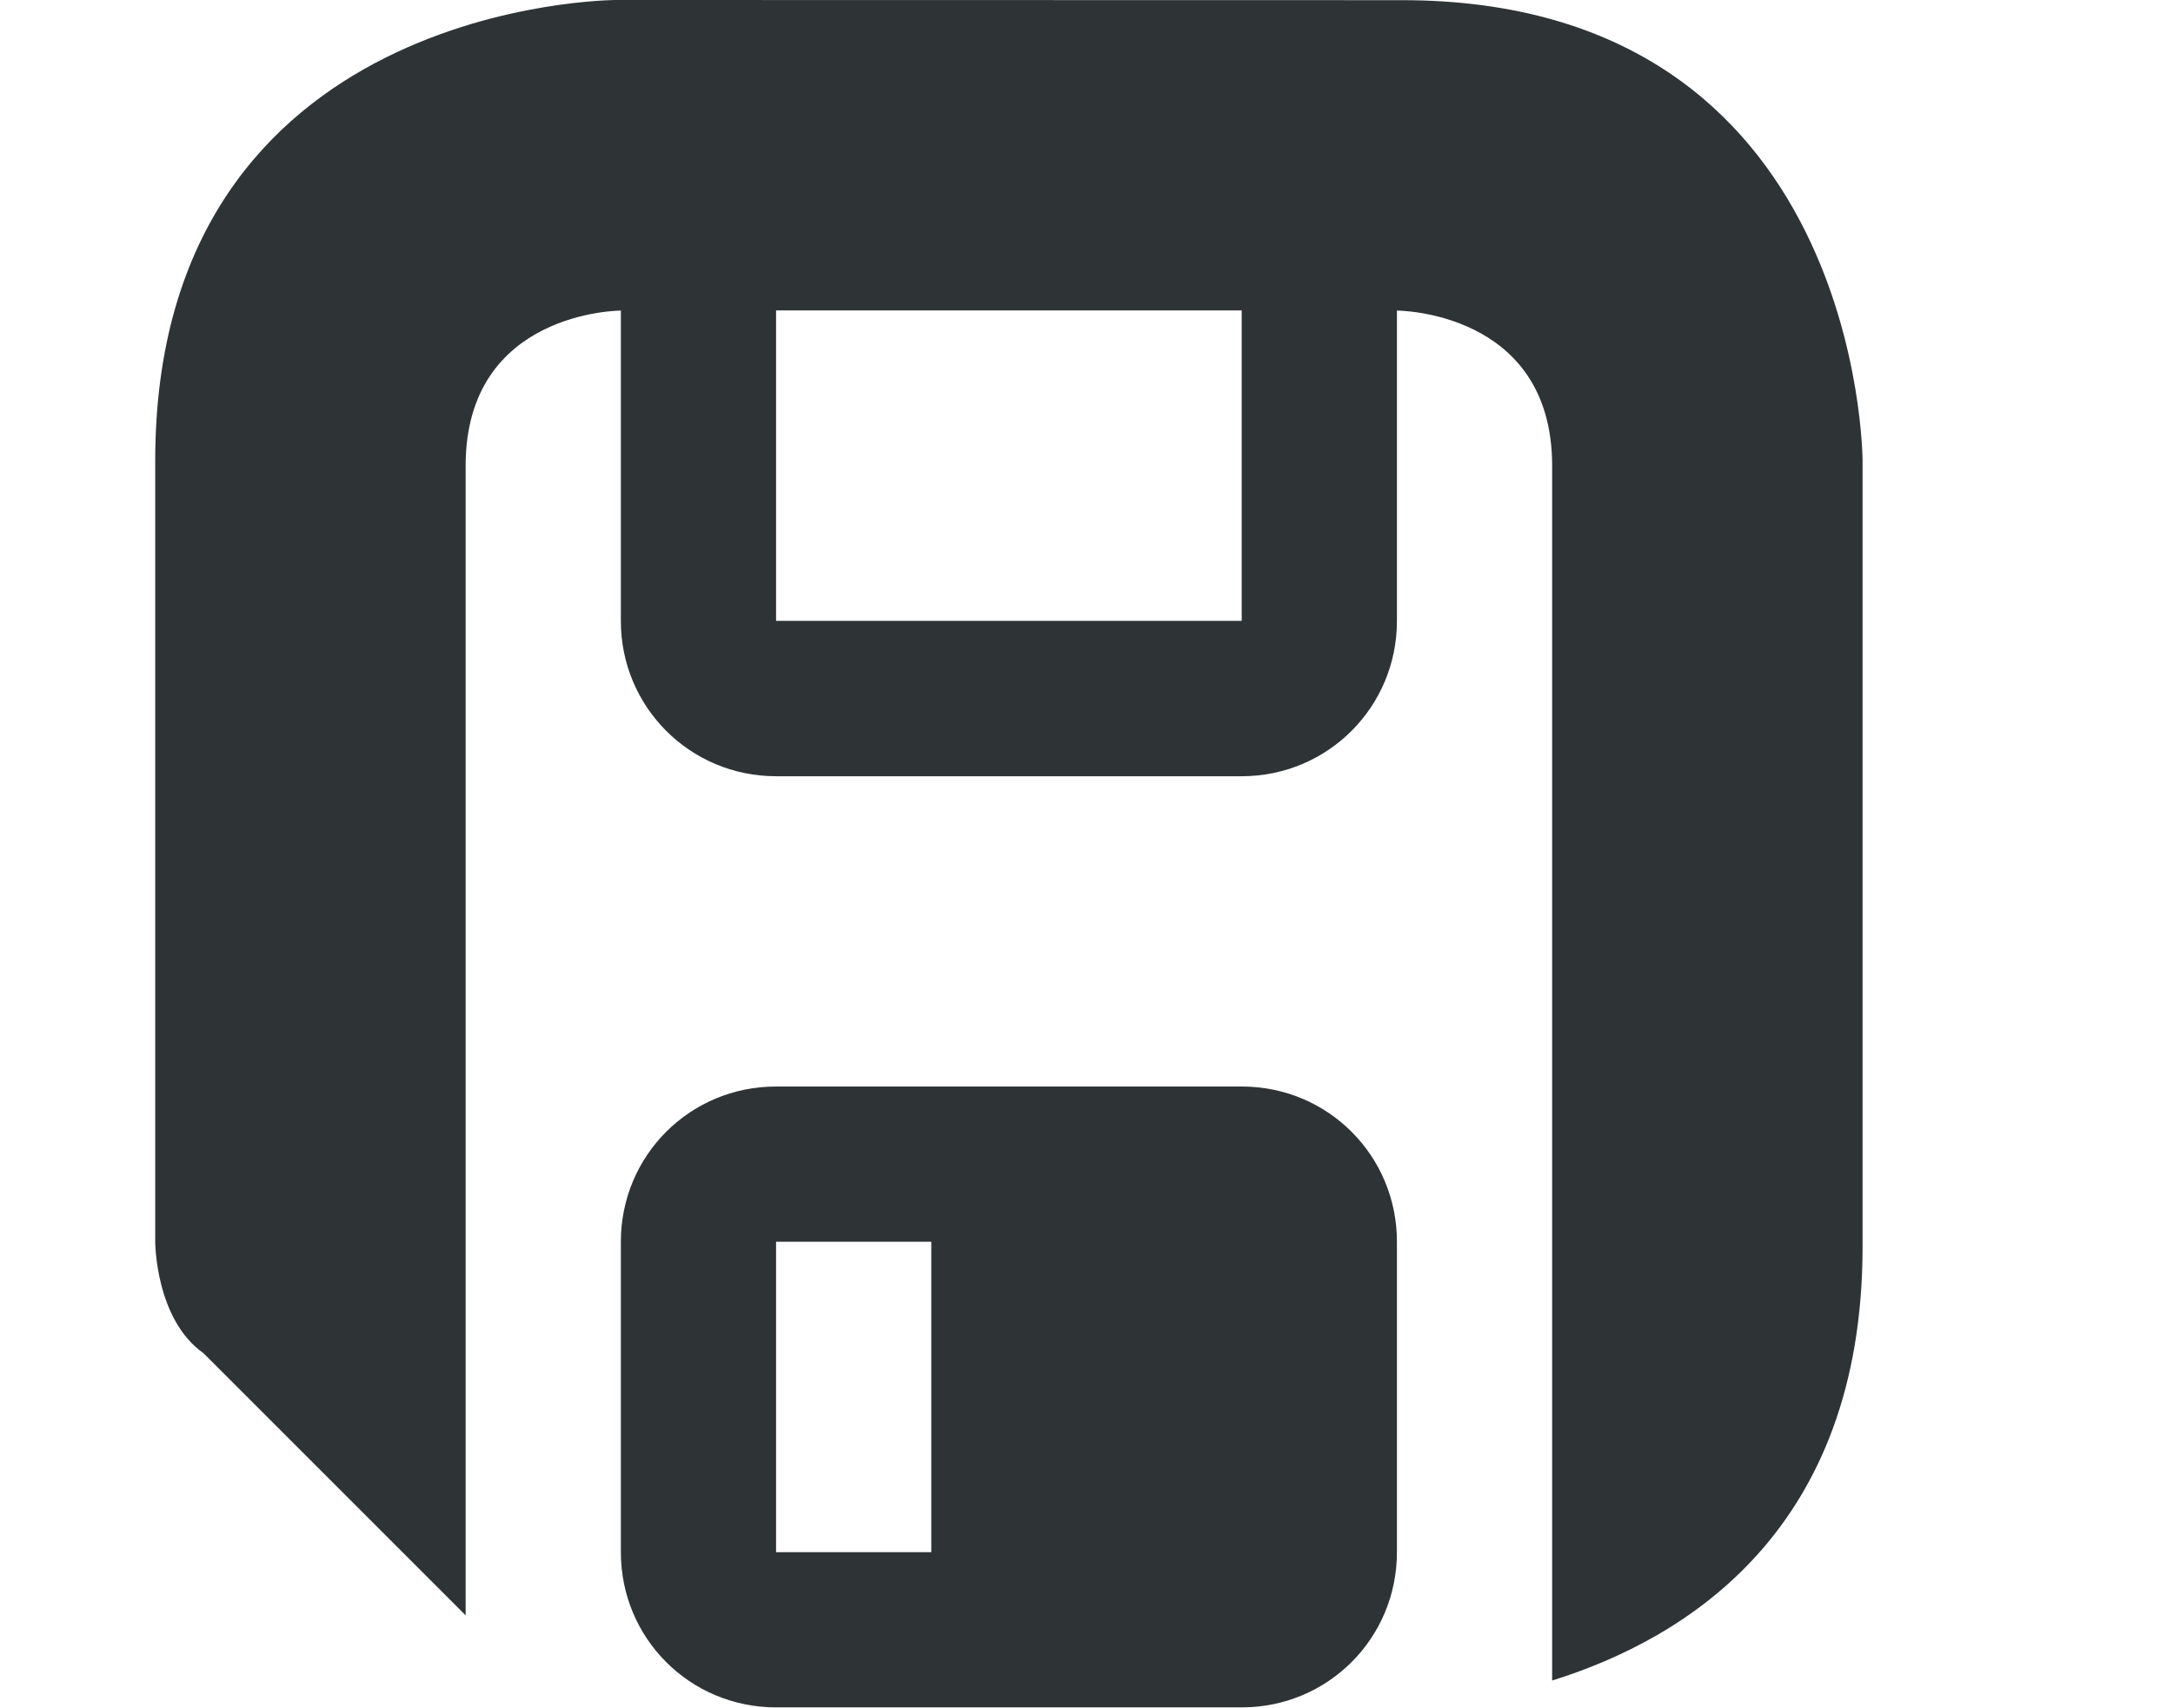
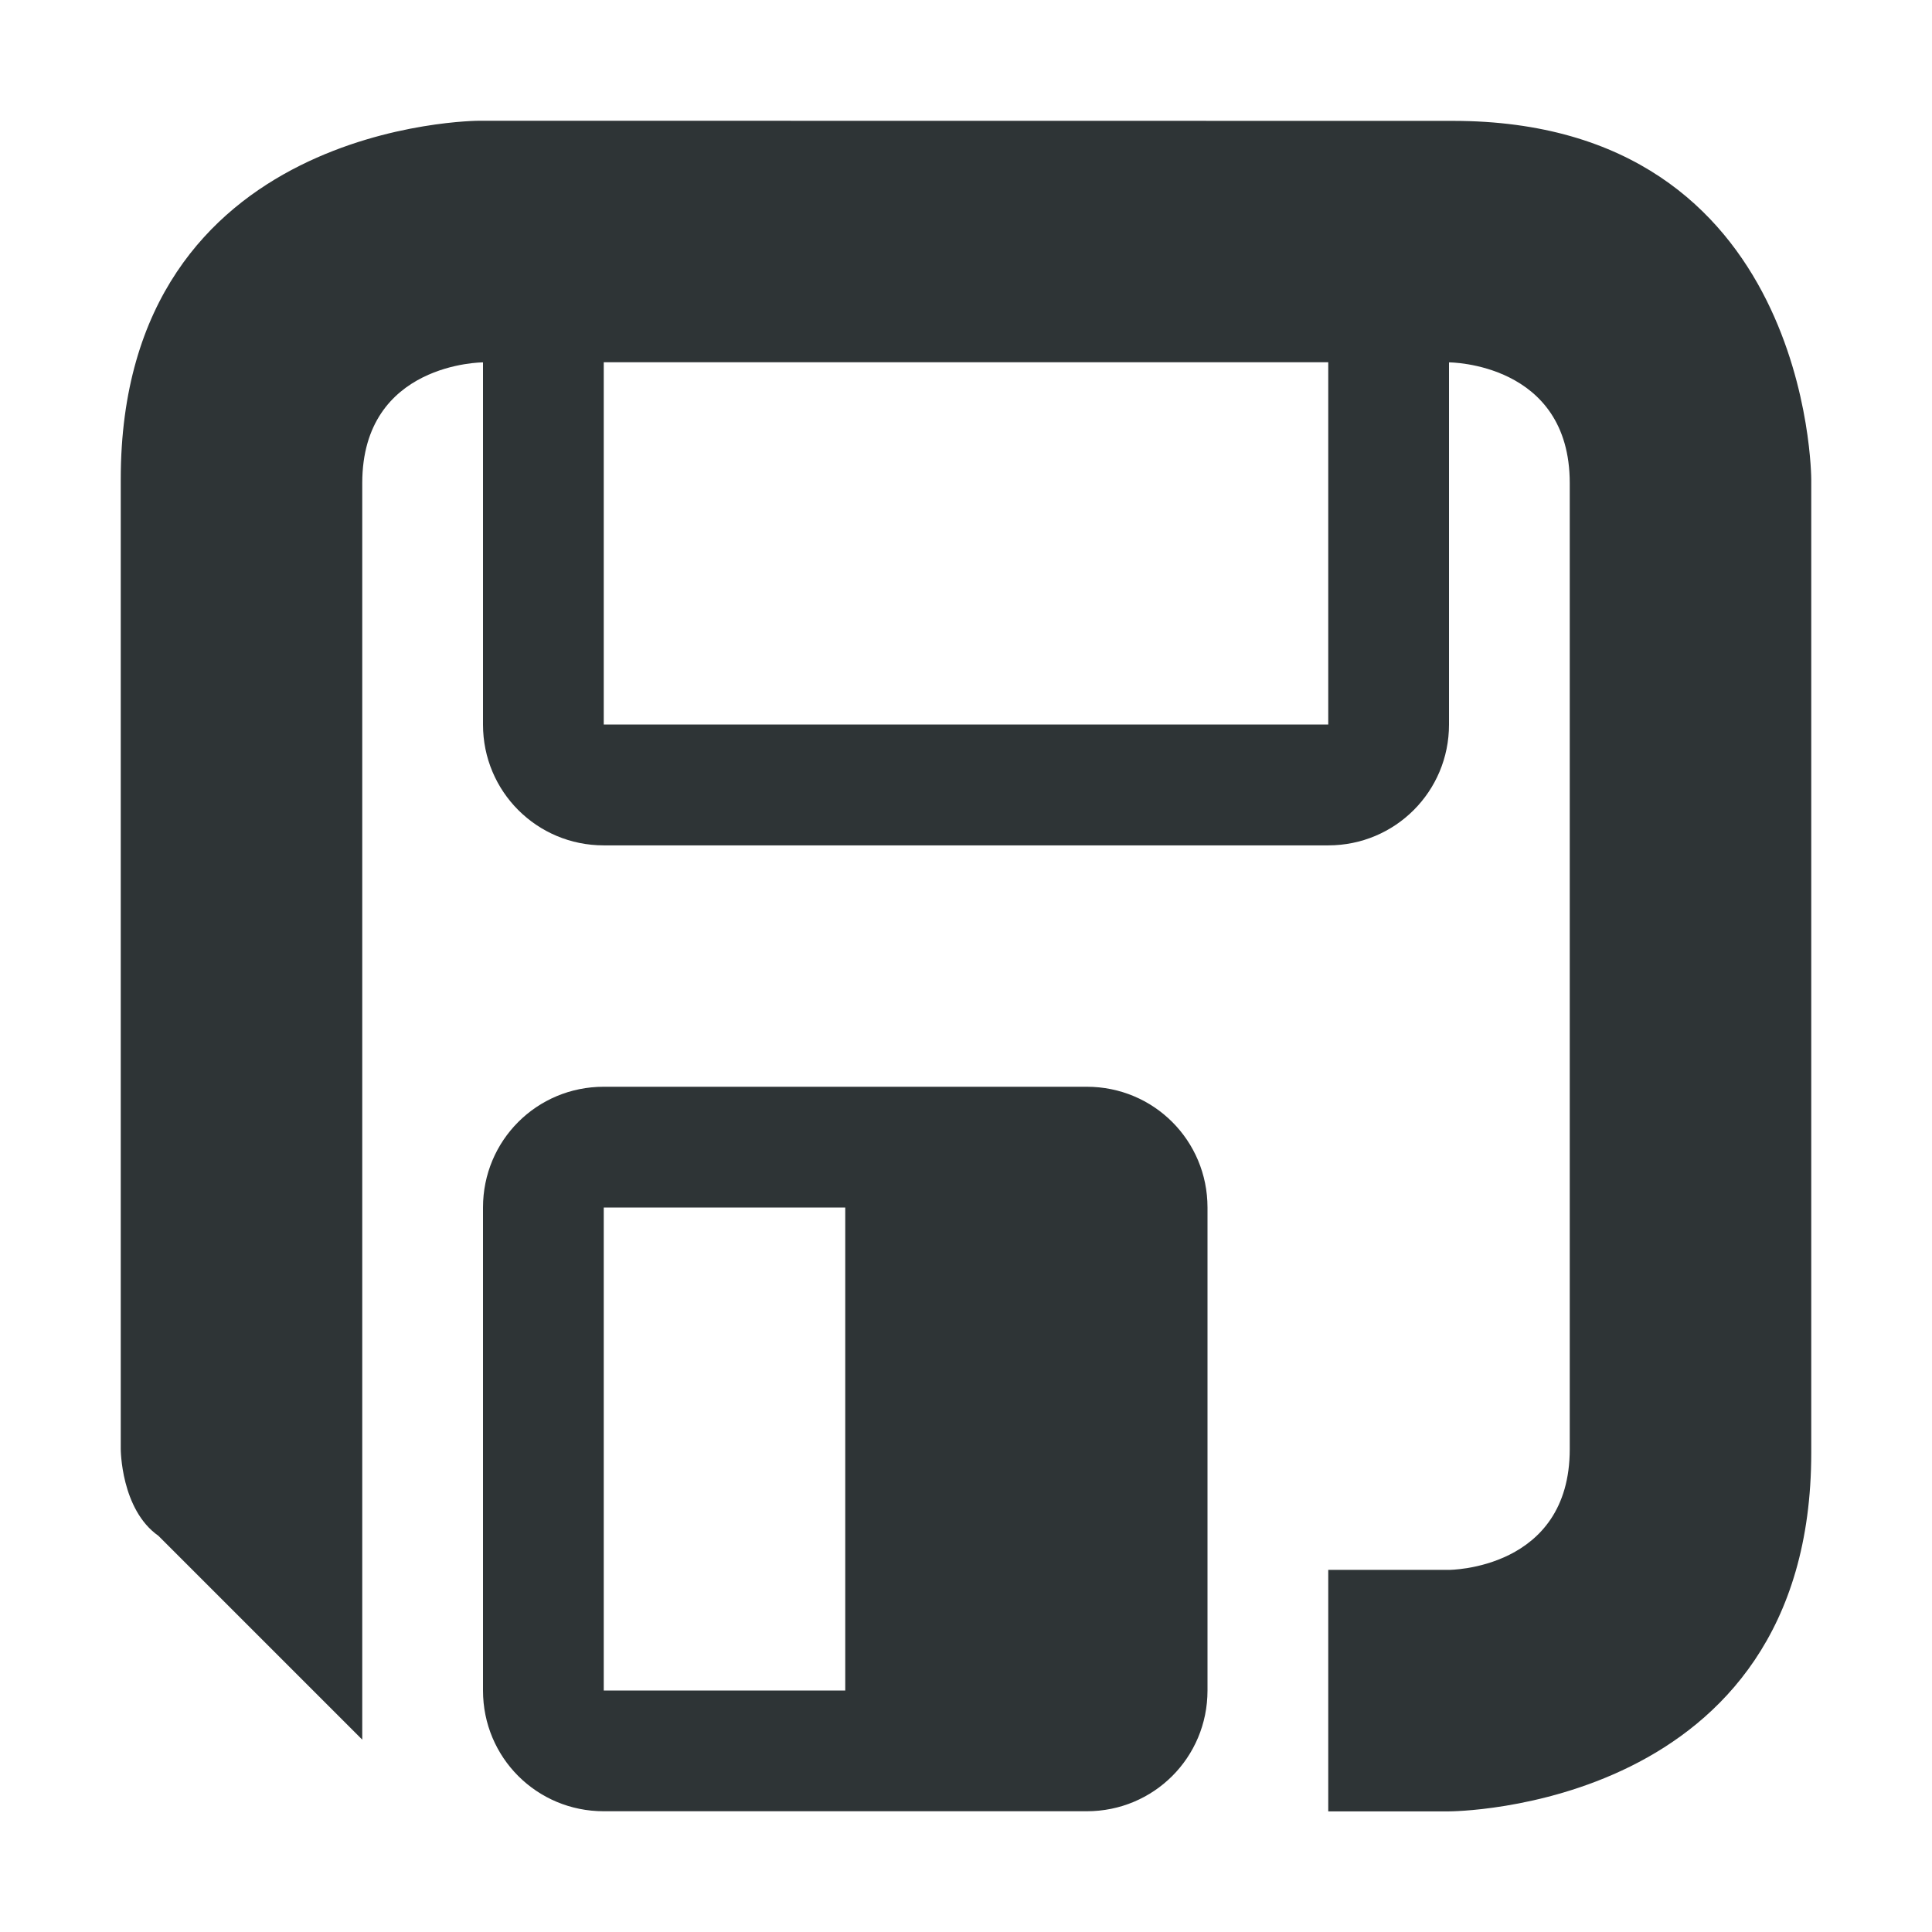
- <svg xmlns="http://www.w3.org/2000/svg" height="11" viewBox="0 0 14 11" width="14">
-   <path d="m3.969 0s-2.969 0-2.969 2.969v5.031s0.0.5.312.719l1.688 1.688v-7.406c0-1 1-1 1-1v2c0 .554.446 1 1 1h3c.554 0 1-.446 1-1v-2s1 0 1 1v5 2.826c.873-.272 2-.974 2-2.795v-5.062s-0-2.969-2.969-2.969zm1.031 2h3v2h-3zm0 5c-.555 0-1 .445-1 1v2c0 .555.445 1 1 1h3c.555 0 1-.445 1-1v-2c0-.555-.445-1-1-1zm0 1h1v2h-1z" fill="#2e3436" />
+ <svg xmlns="http://www.w3.org/2000/svg" viewBox="0 0 16 16">
+   <path d="m3.969 1s-2.969 0-2.969 2.969v8.031s0.0.5.312.719l1.688 1.688v-10.406c0-1 1-1 1-1v3c0 .554.446 1 1 1h6c.554 0 1-.446 1-1v-3s1 0 1 1v8c0 1-1 1-1 1h-1v2h1s3-0 3-2.969v-8.062s-0-2.969-2.969-2.969zm1.031 2h6v3h-6zm0 6c-.555 0-1 .445-1 1v4c0 .555.445 1 1 1h4c.555 0 1-.445 1-1v-4c0-.555-.445-1-1-1zm0 1h2v4h-2z" fill="#2e3436" />
</svg>
